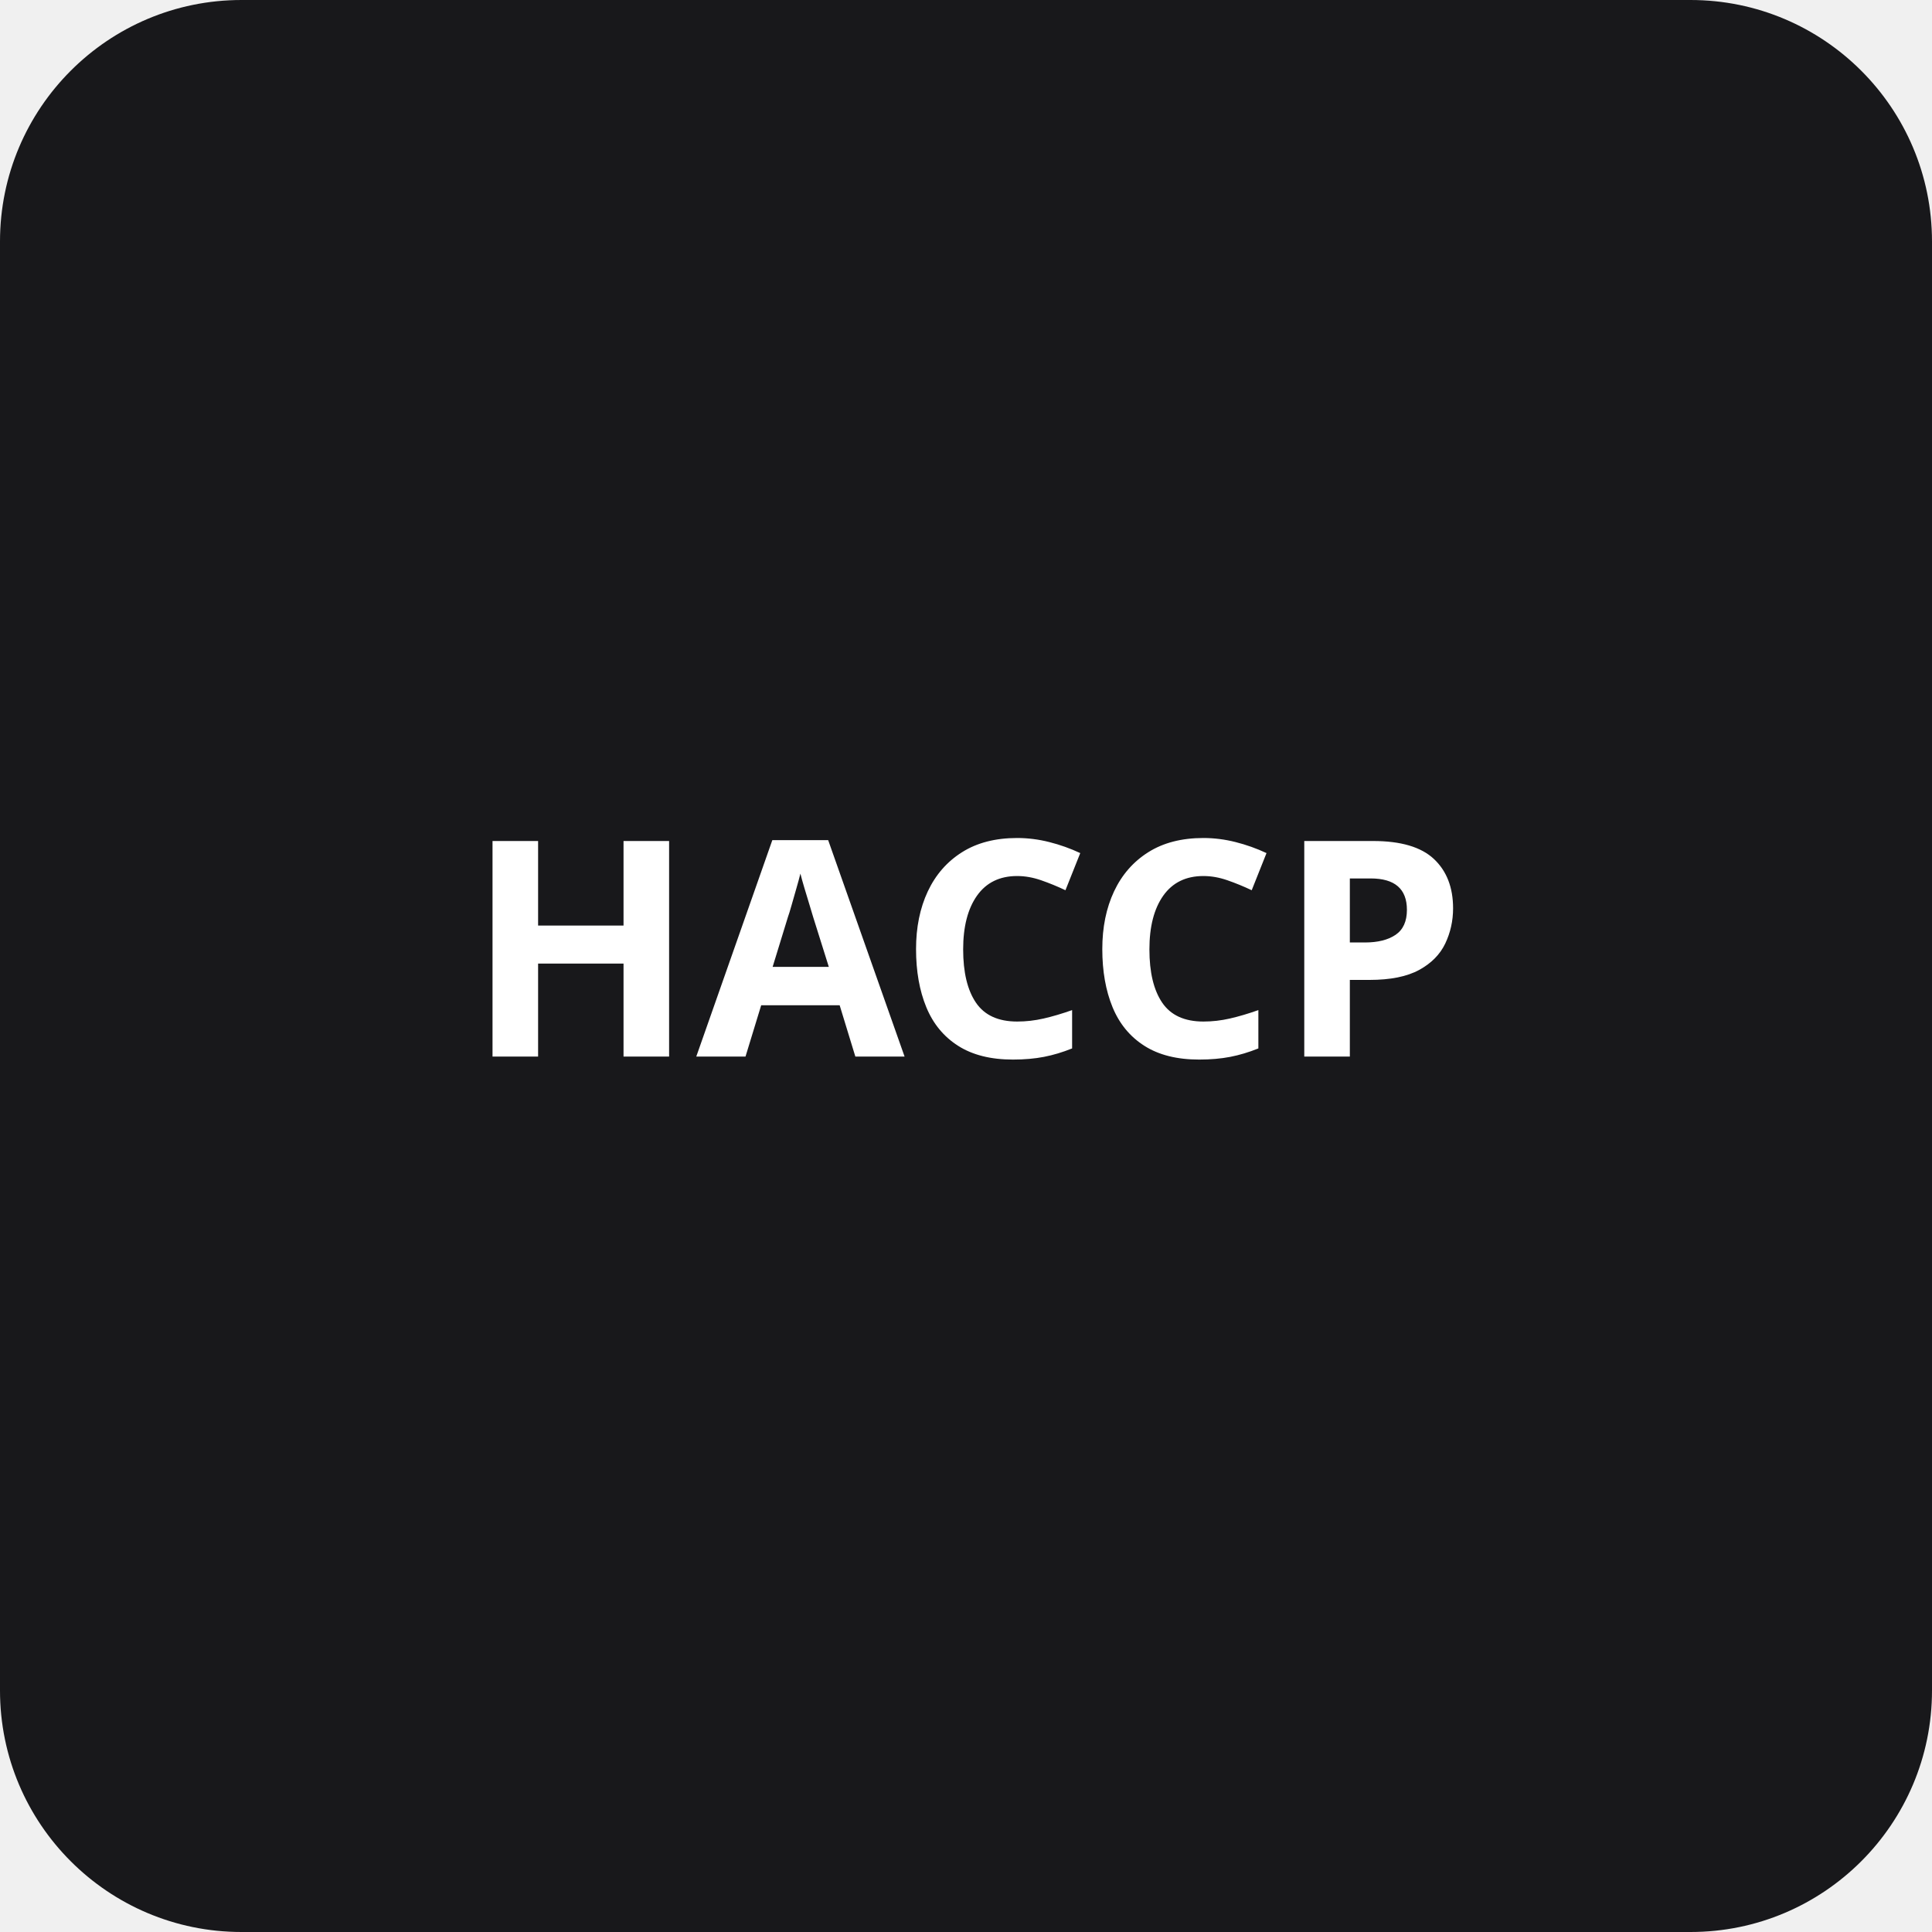
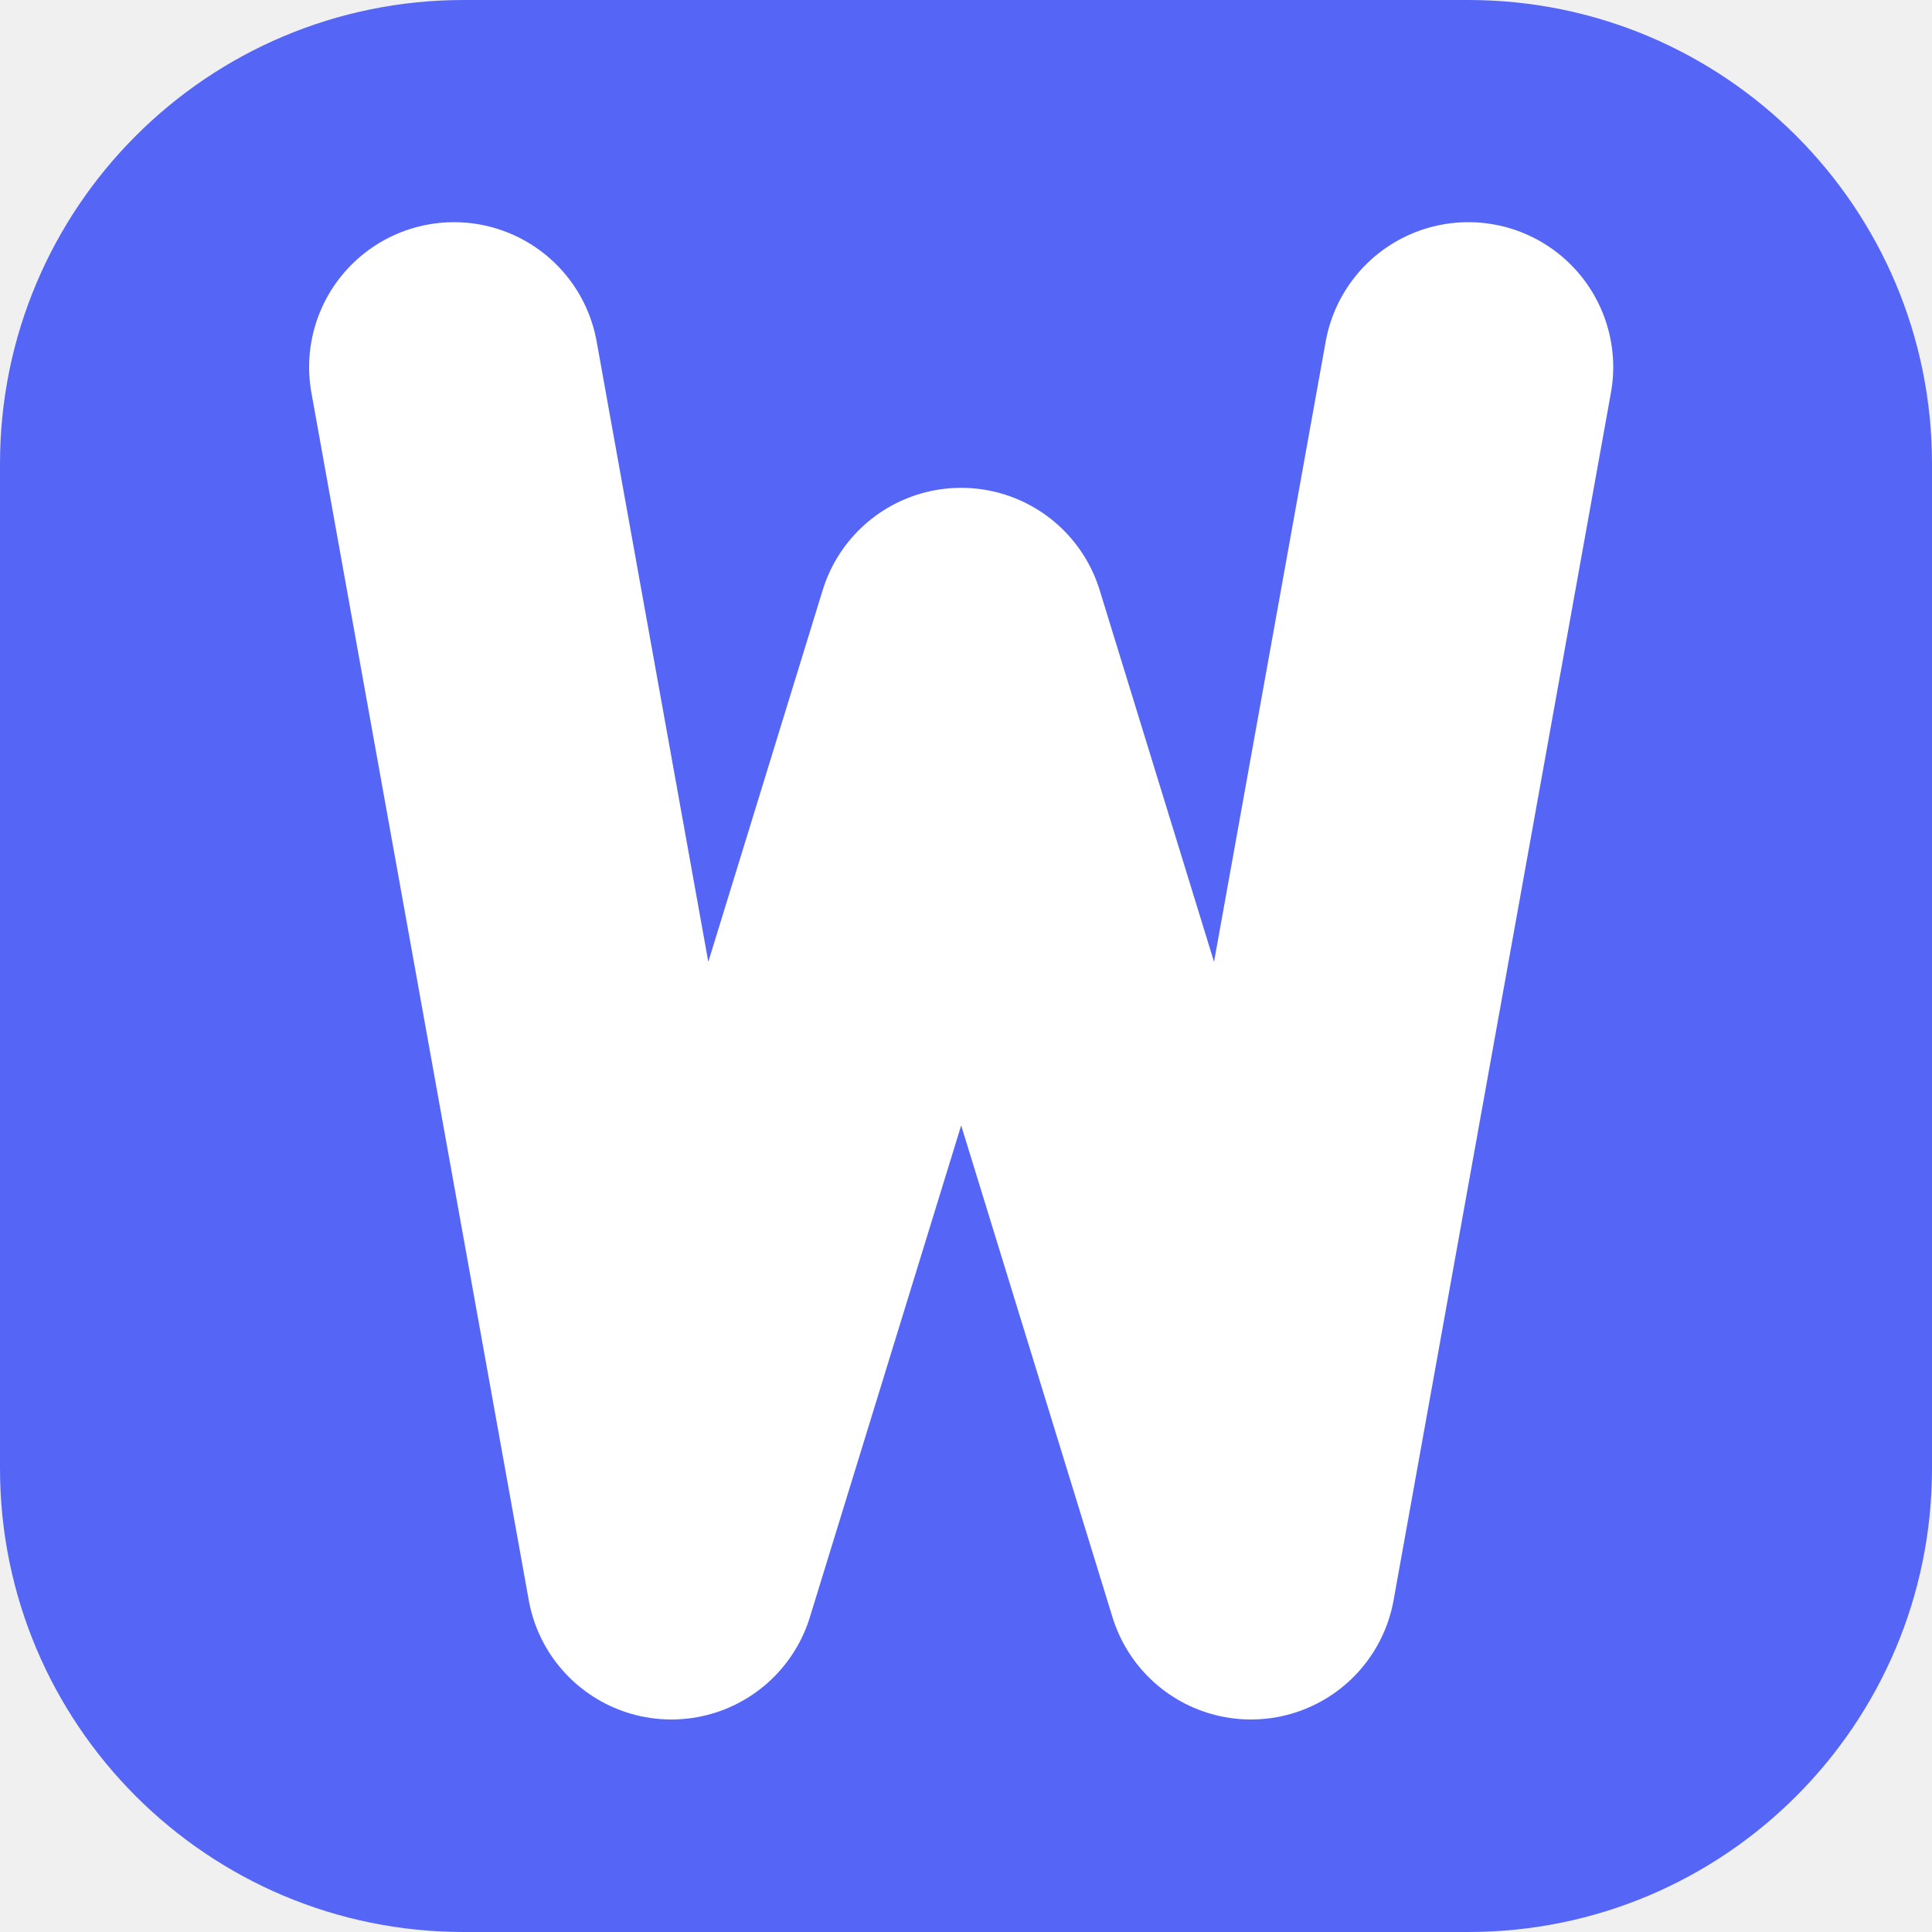
- <svg xmlns="http://www.w3.org/2000/svg" width="512" height="512" viewBox="0 0 512 512">
-   <rect width="512" height="512" rx="64" fill="#18181b" />
-   <text x="256" y="280" text-anchor="middle" font-family="system-ui, sans-serif" font-size="80" font-weight="700" fill="#ffffff">HACCP</text>
+ <svg xmlns="http://www.w3.org/2000/svg" viewBox="0 0 200 200" width="200" height="200">
+   <rect width="200" height="200" rx="48" fill="#5566f6" />
+   <g transform="translate(47 38) scale(1.25)" fill="none" stroke="#ffffff" stroke-width="24" stroke-linecap="round" stroke-linejoin="round">
+     <path d="M 0 0 L 18 100 L 42 22 L 66 100 L 84 0" />
+   </g>
</svg>
